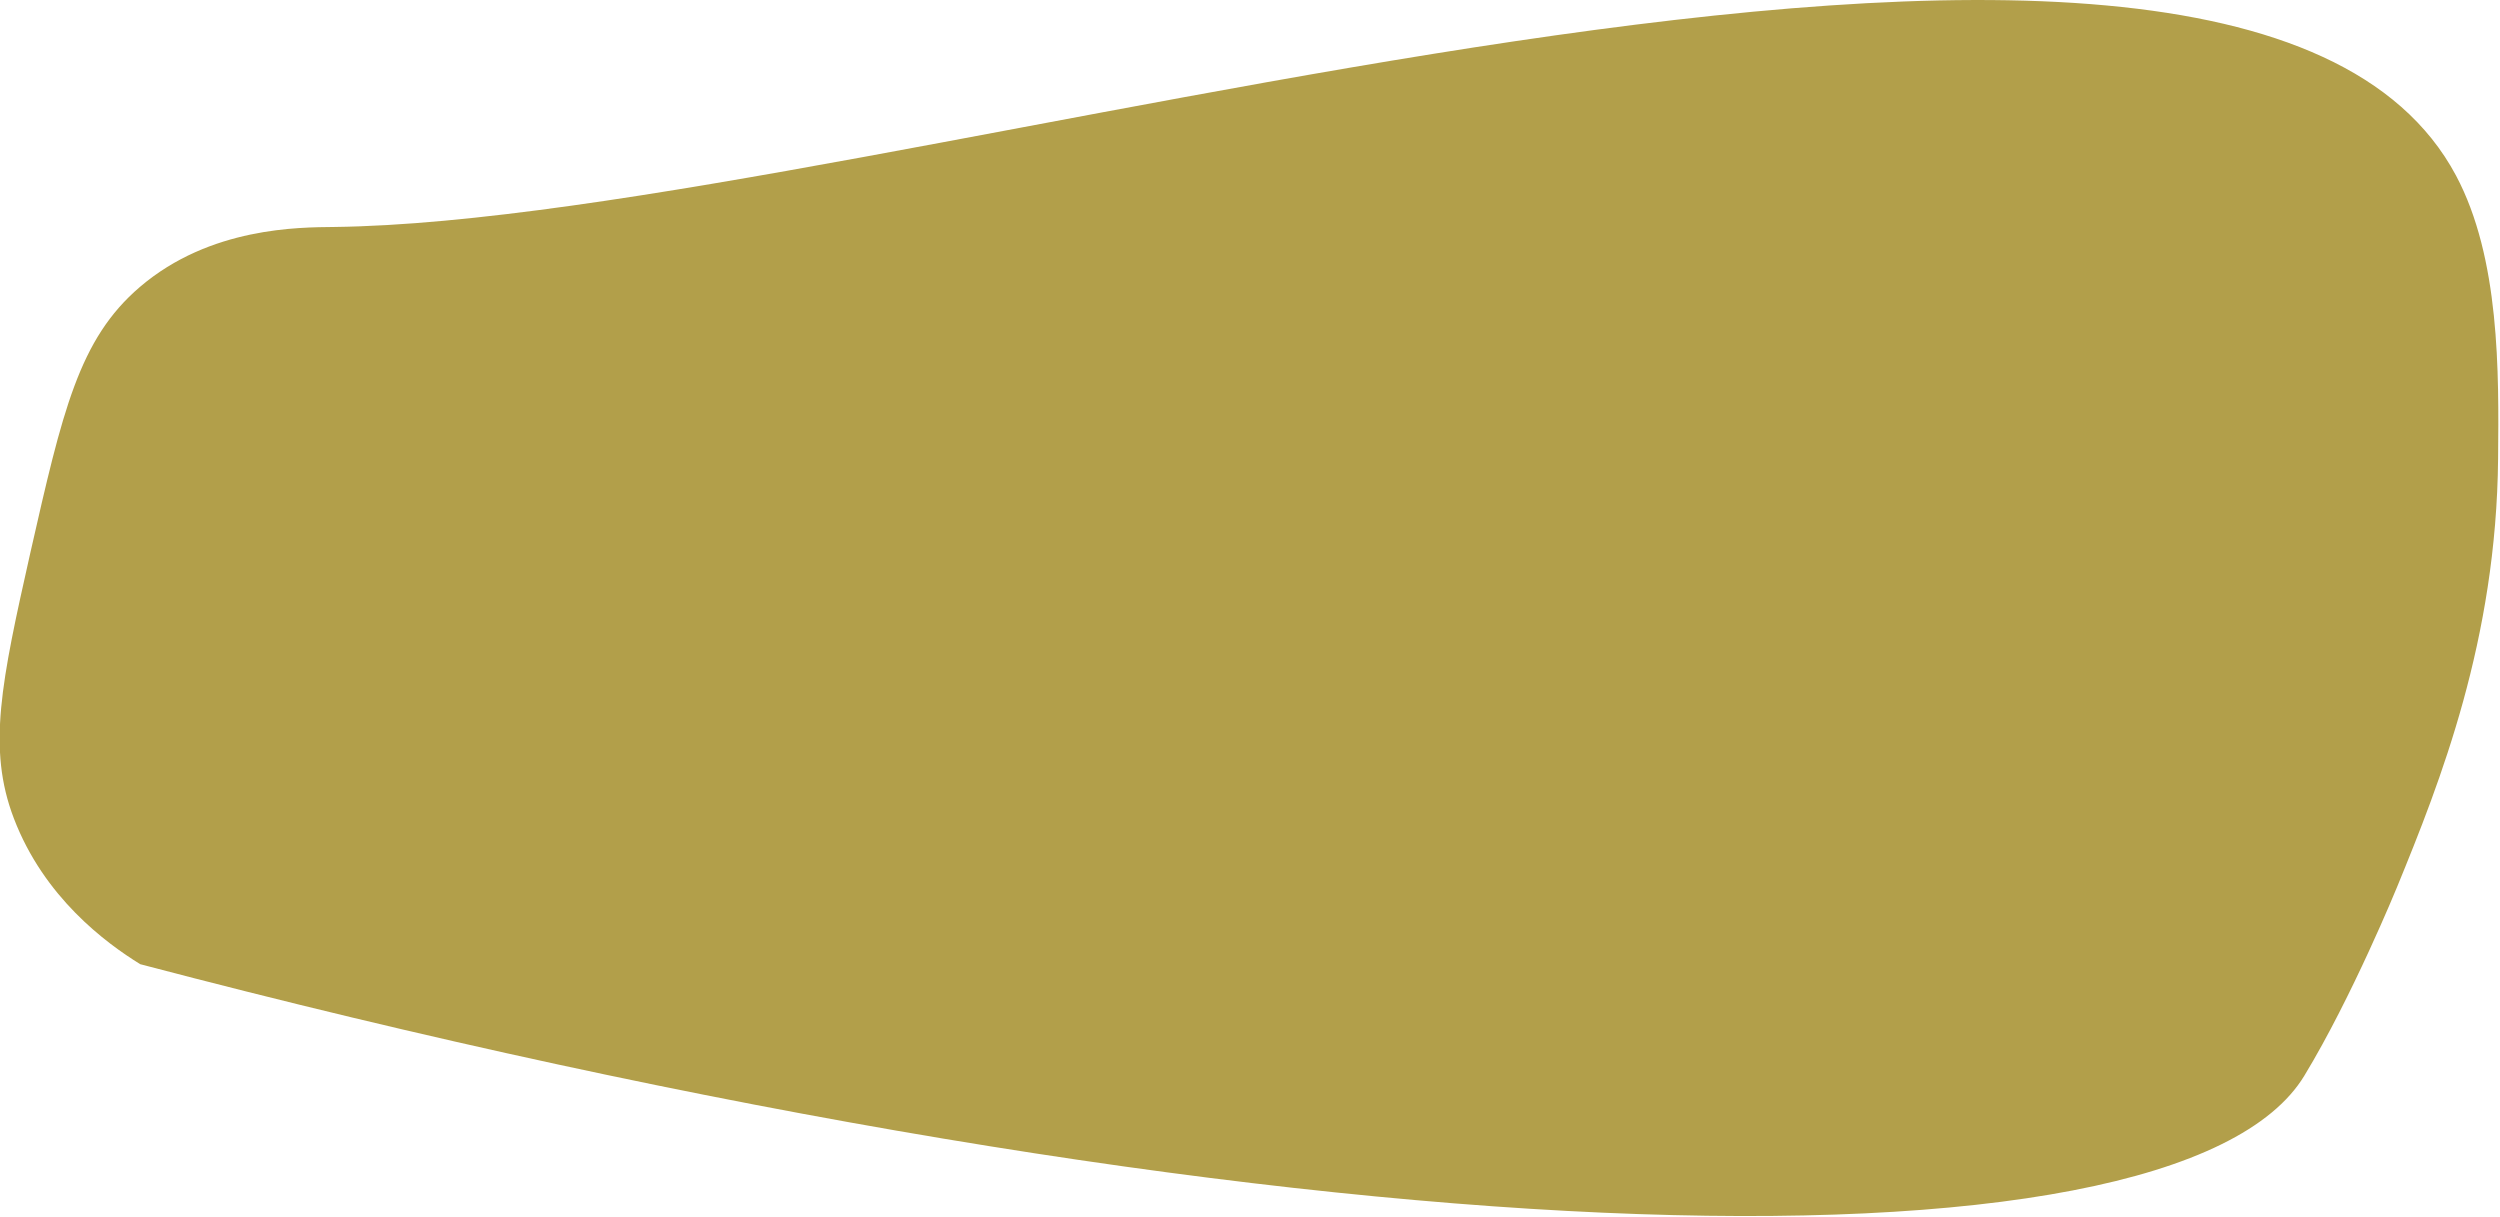
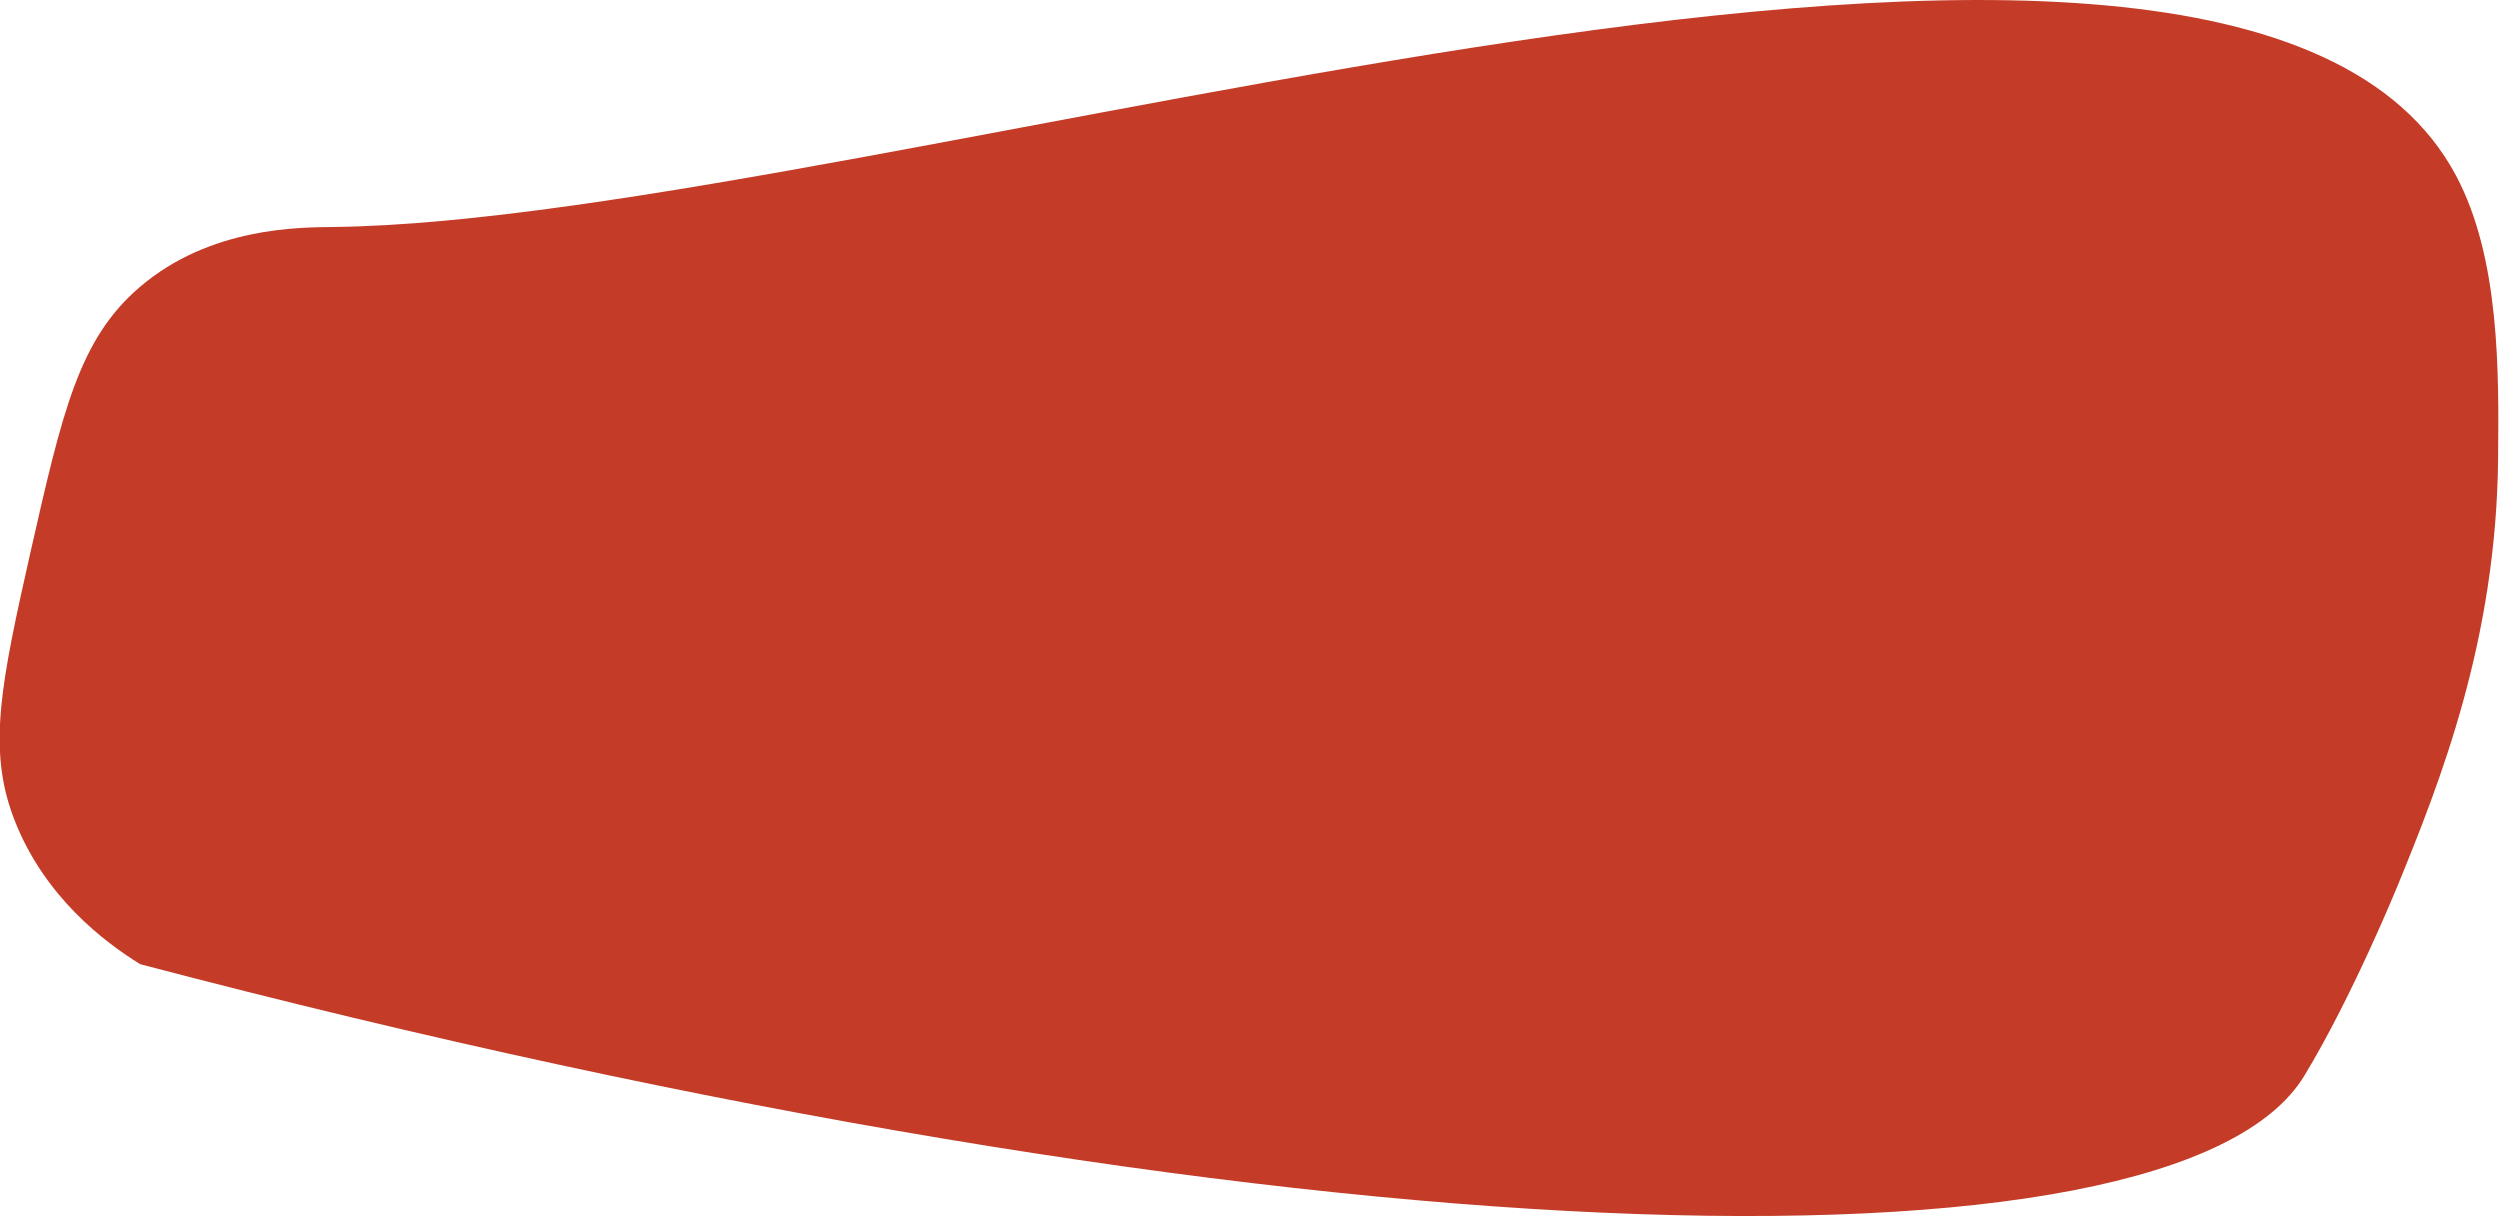
<svg xmlns="http://www.w3.org/2000/svg" viewBox="0 0 303 147.39">
  <defs>
-     <style>.a{fill:#b29f4a;}</style>
+     <style>.a{fill:#c43c27;}</style>
  </defs>
  <path class="a" d="M112,271.86c-4.21-2.6-11.67-8.12-15.32-17.67-3.24-8.47-1.53-16.5,2-32.2,3.9-17.16,5.88-25.89,13.28-32.21,8.54-7.3,19.42-7.22,23.49-7.27,65.84-.79,230.19-57.15,257.34-6.23,5.33,10,5.2,23.82,5.1,34.28-.2,22-7,39.15-12.25,51.95,0,0-5.44,13.31-11.23,22.85C358.78,311.2,250.71,308.34,112,271.86Z" transform="translate(-95 -155)" />
</svg>
